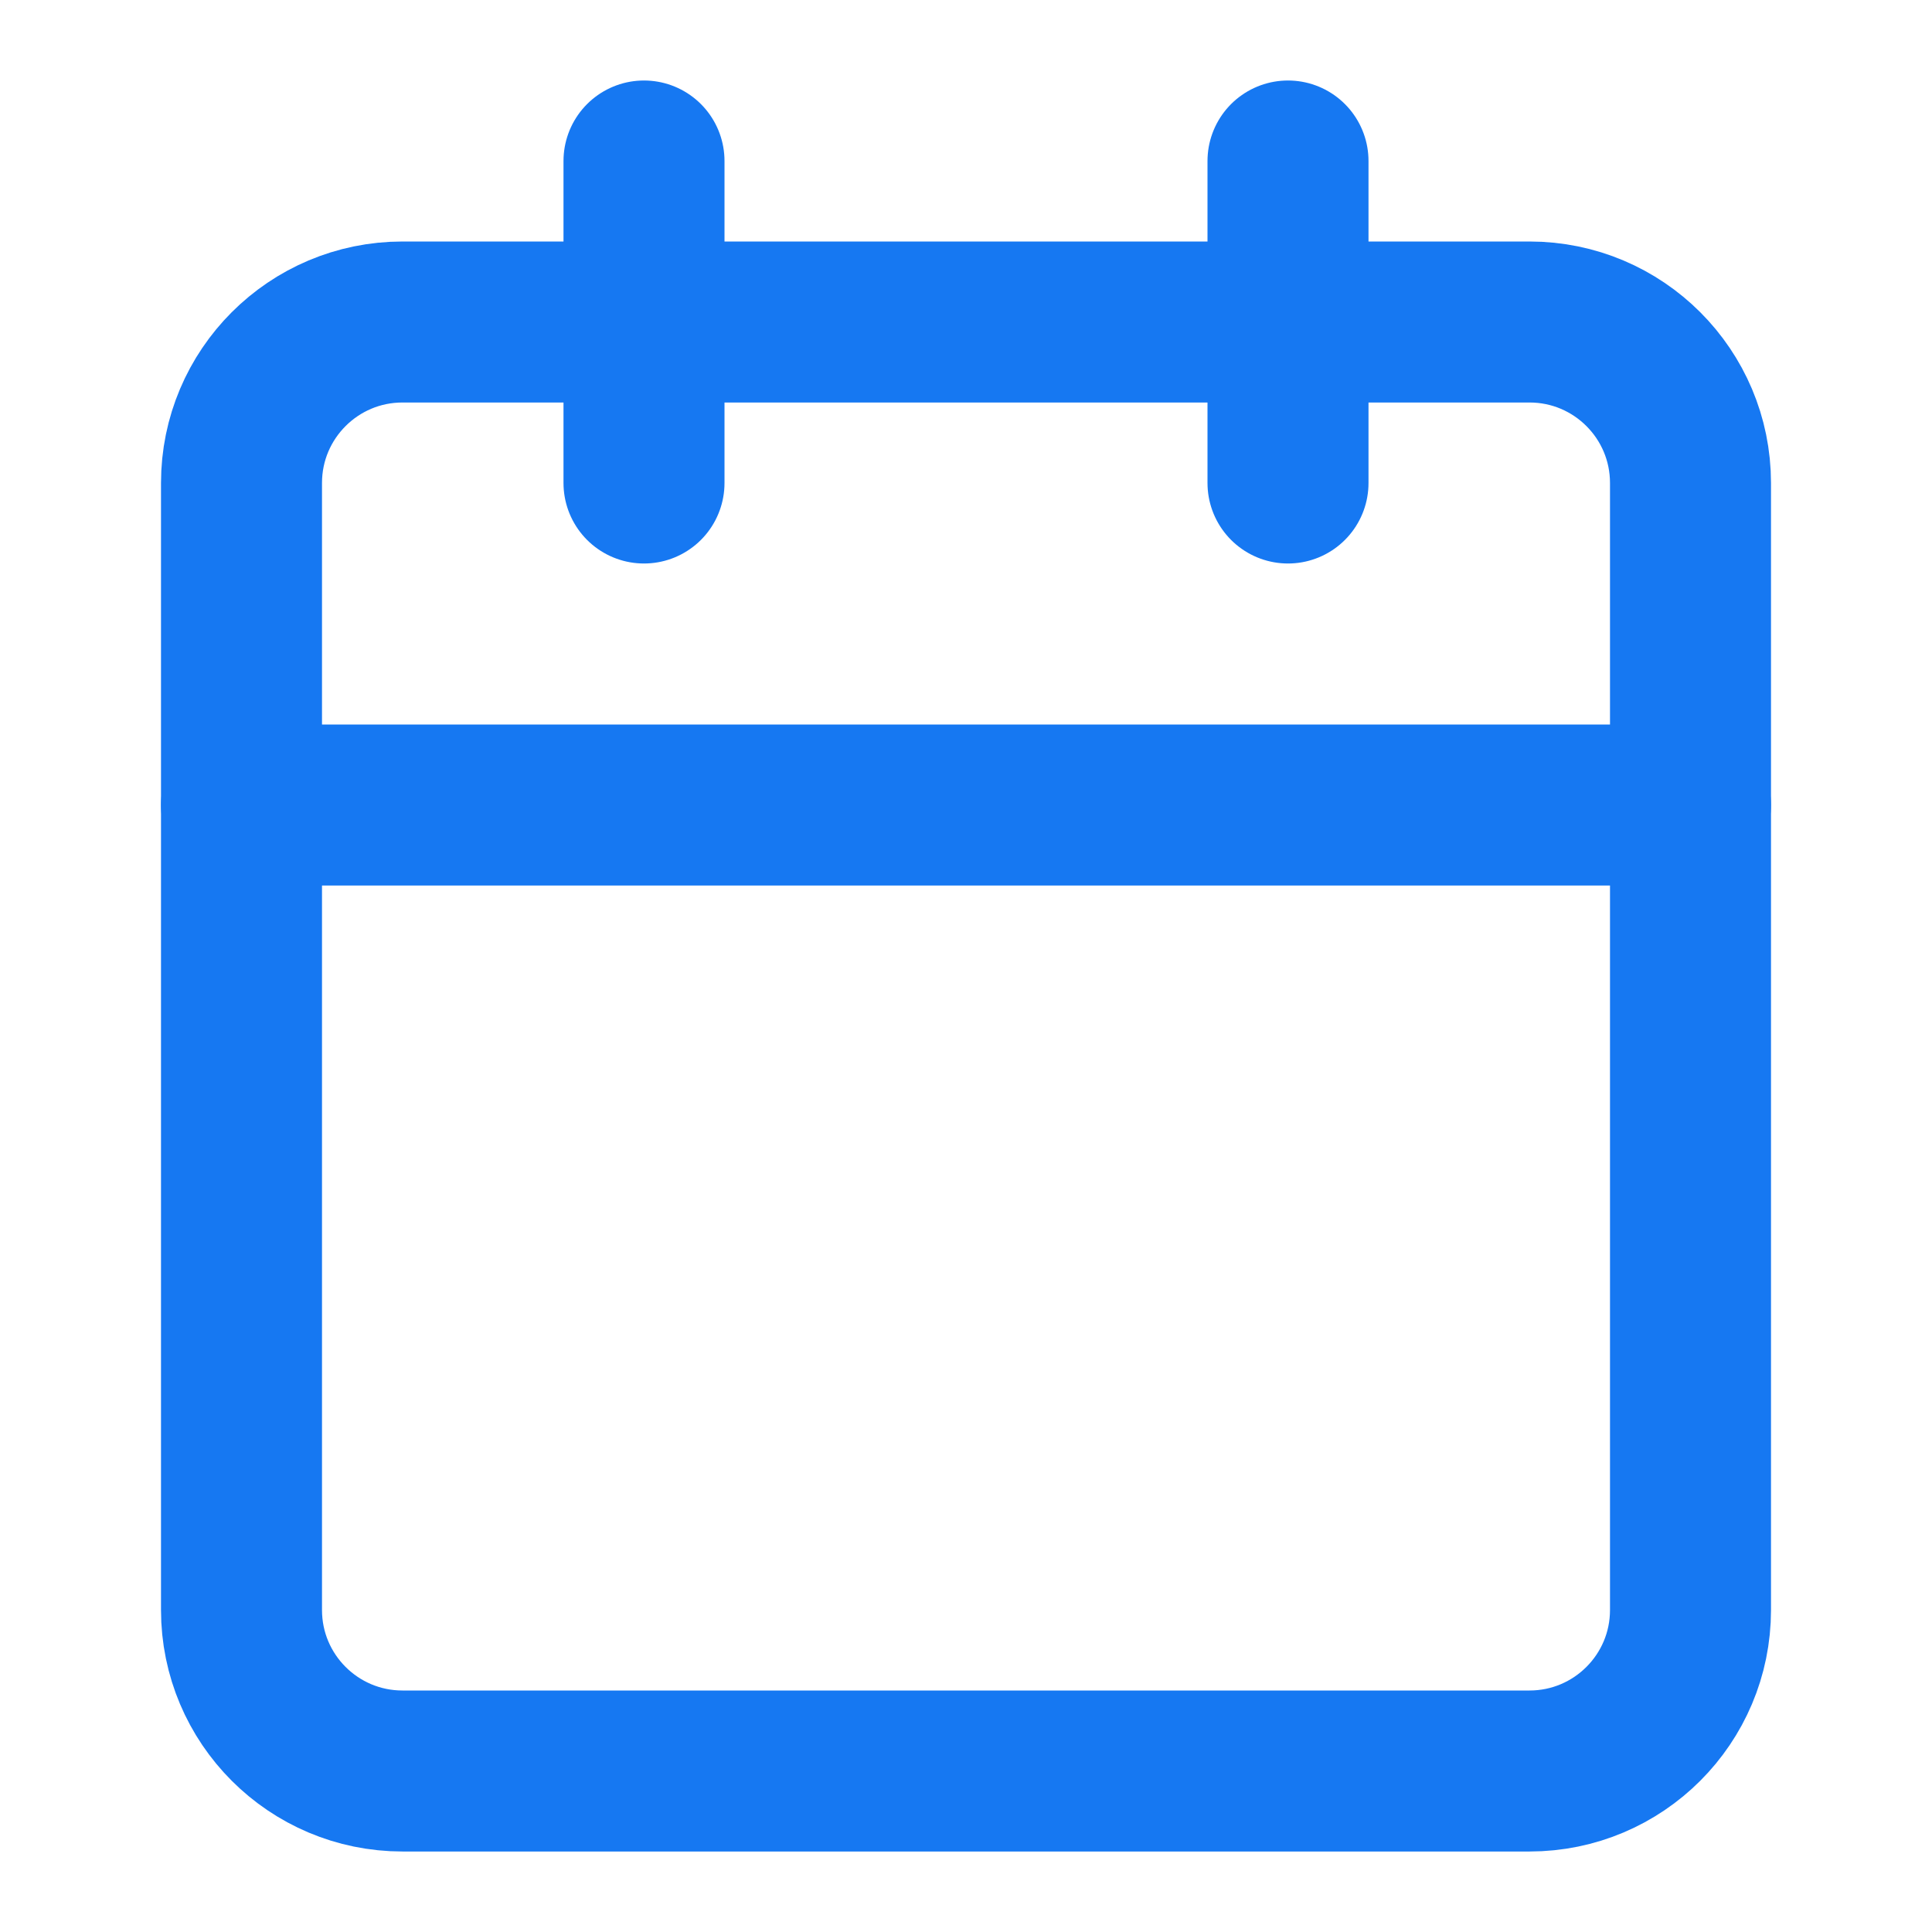
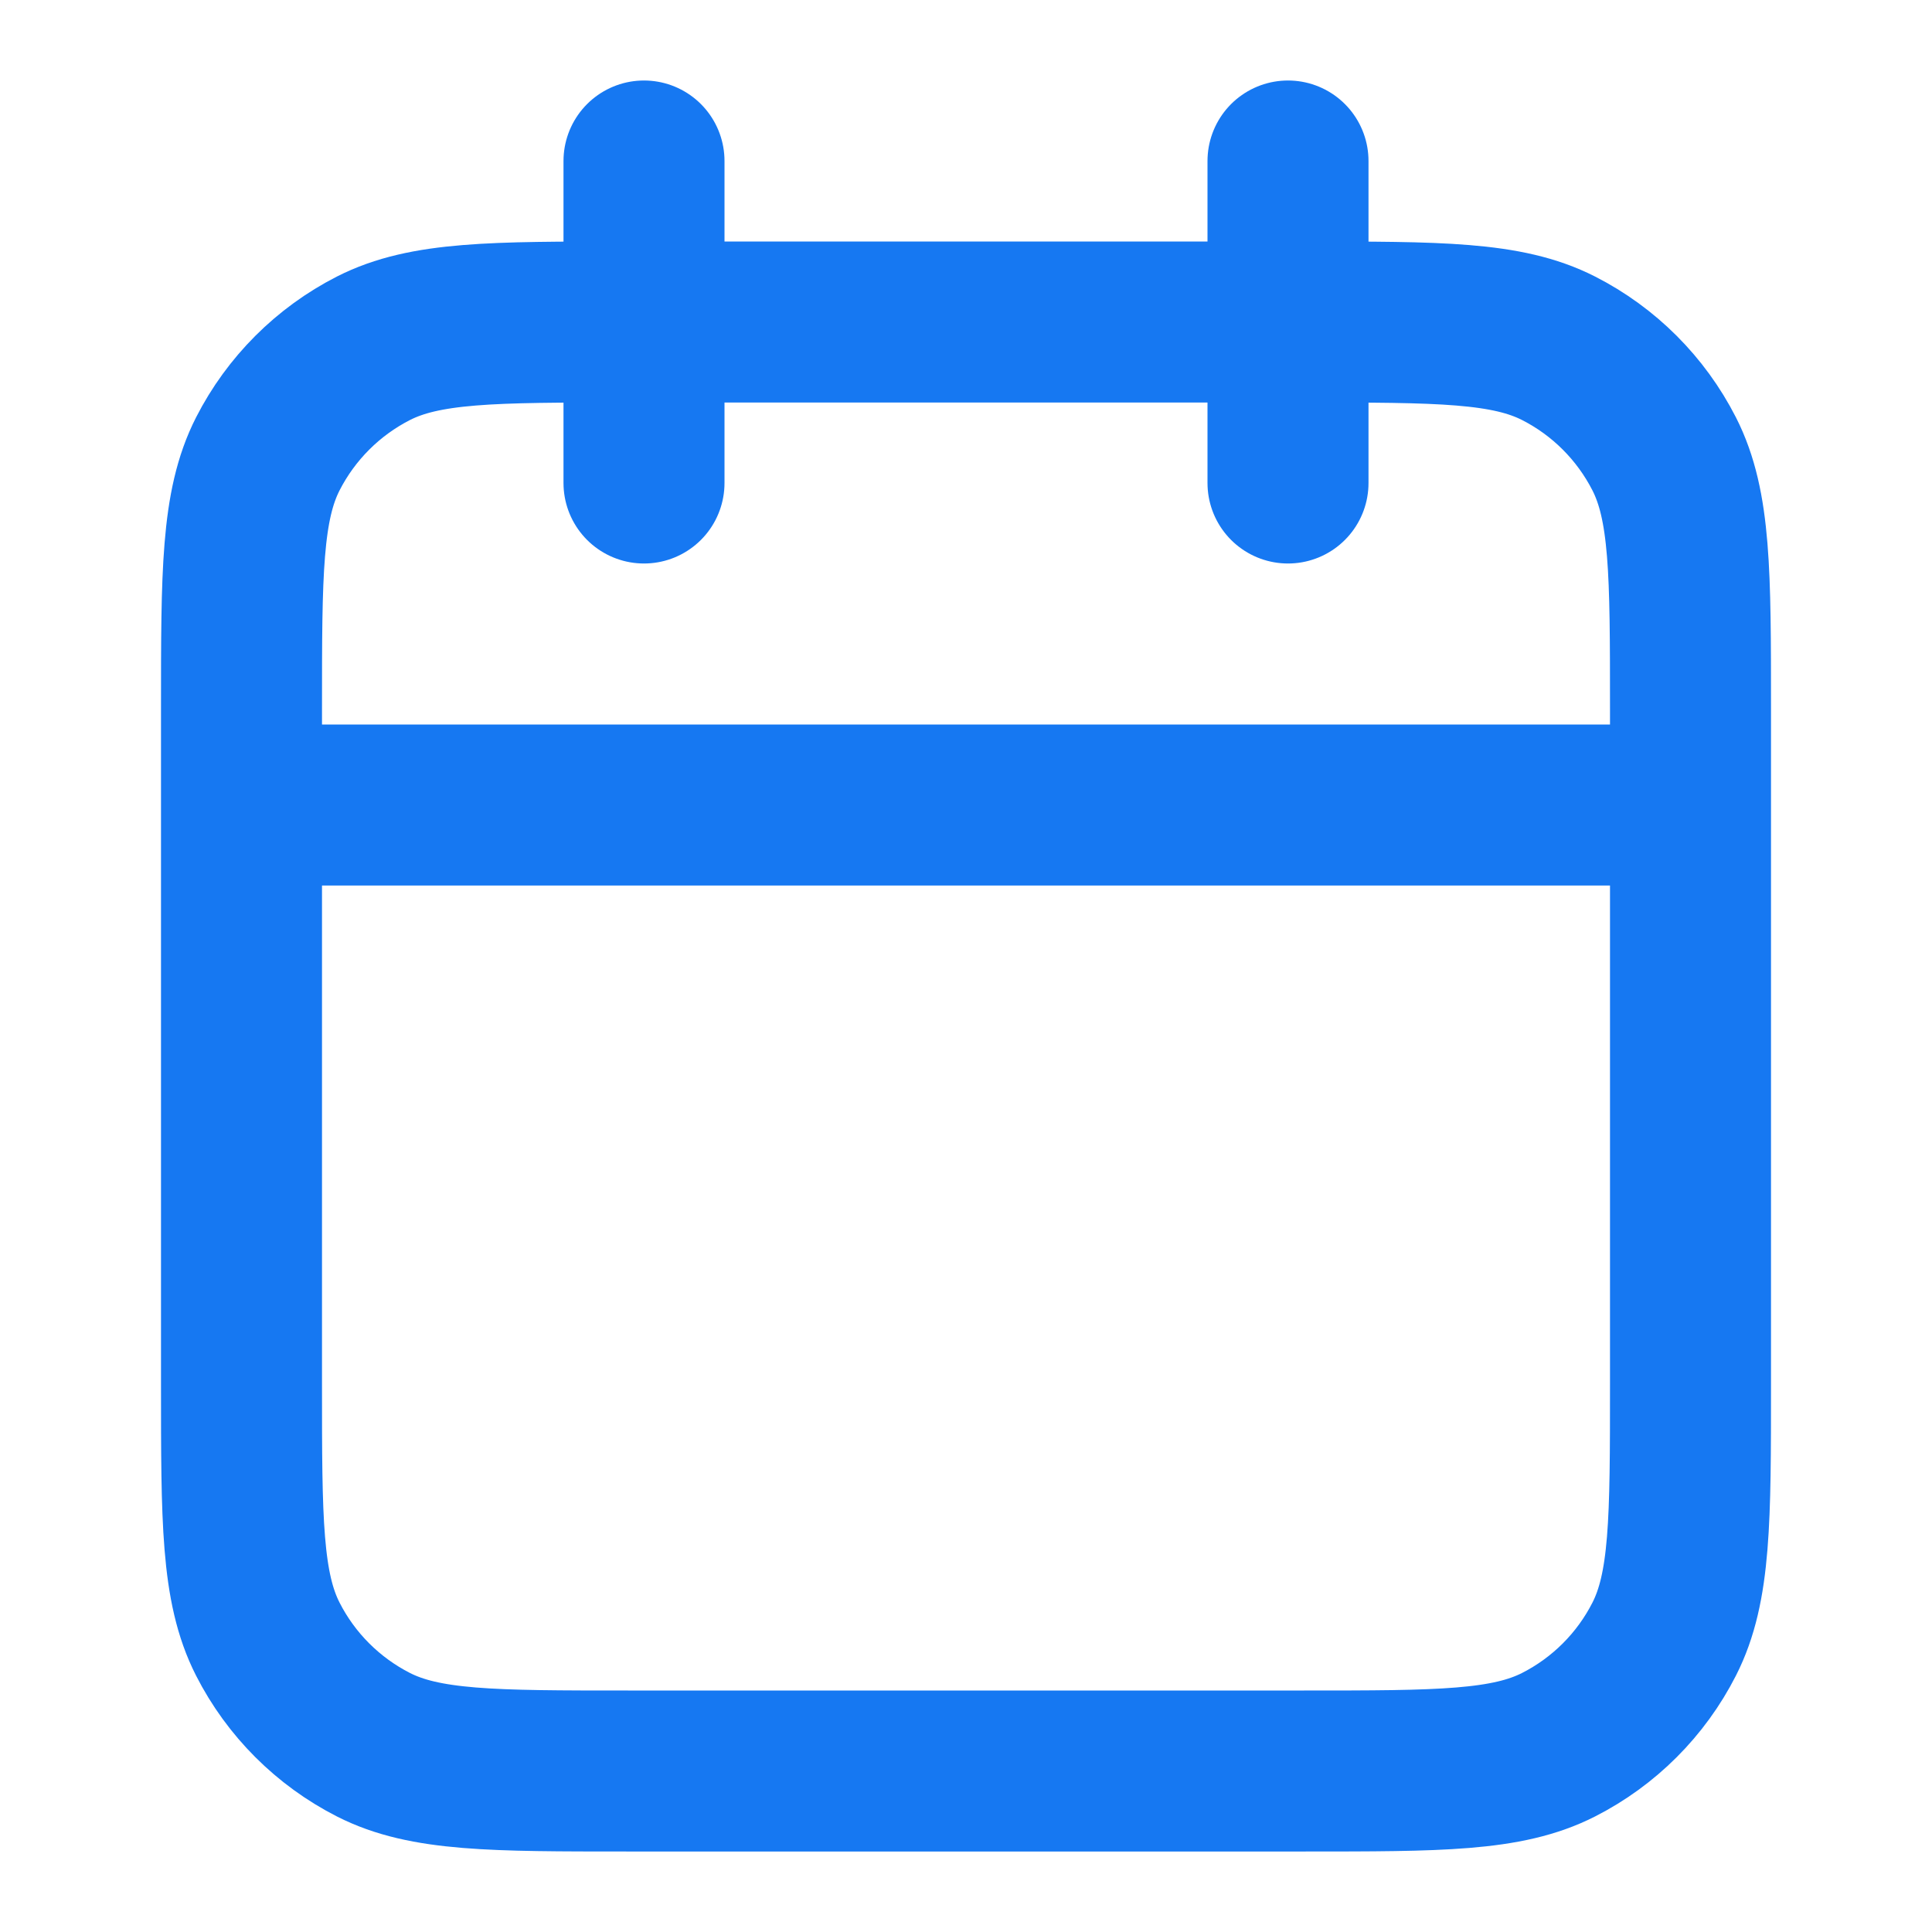
- <svg xmlns="http://www.w3.org/2000/svg" width="24" height="24" viewBox="0 0 24 24" fill="none" stroke="#1678f2" stroke-width="2" stroke-linecap="round" stroke-linejoin="round" class="lucide lucide-calendar">
-   <path d="M8 2v4" />
-   <path d="M16 2v4" />
-   <rect width="18" height="18" x="3" y="4" rx="2" />
-   <path d="M3 10h18" />
+ <svg xmlns="http://www.w3.org/2000/svg" width="24" height="24" viewBox="0 0 24 24" fill="none">
+   <path d="M21 10H3M16 2V6M8 2V6M7.8 22H16.2C17.88 22 18.72 22 19.362 21.673C19.927 21.385 20.385 20.927 20.673 20.362C21 19.72 21 18.88 21 17.2V8.8C21 7.12 21 6.28 20.673 5.638C20.385 5.074 19.927 4.615 19.362 4.327C18.72 4 17.88 4 16.2 4H7.8C6.12 4 5.28 4 4.638 4.327C4.074 4.615 3.615 5.074 3.327 5.638C3 6.28 3 7.12 3 8.8V17.2C3 18.88 3 19.72 3.327 20.362C3.615 20.927 4.074 21.385 4.638 21.673C5.28 22 6.12 22 7.8 22Z" stroke="#1678f2" stroke-width="2" stroke-linecap="round" stroke-linejoin="round" />
</svg>
